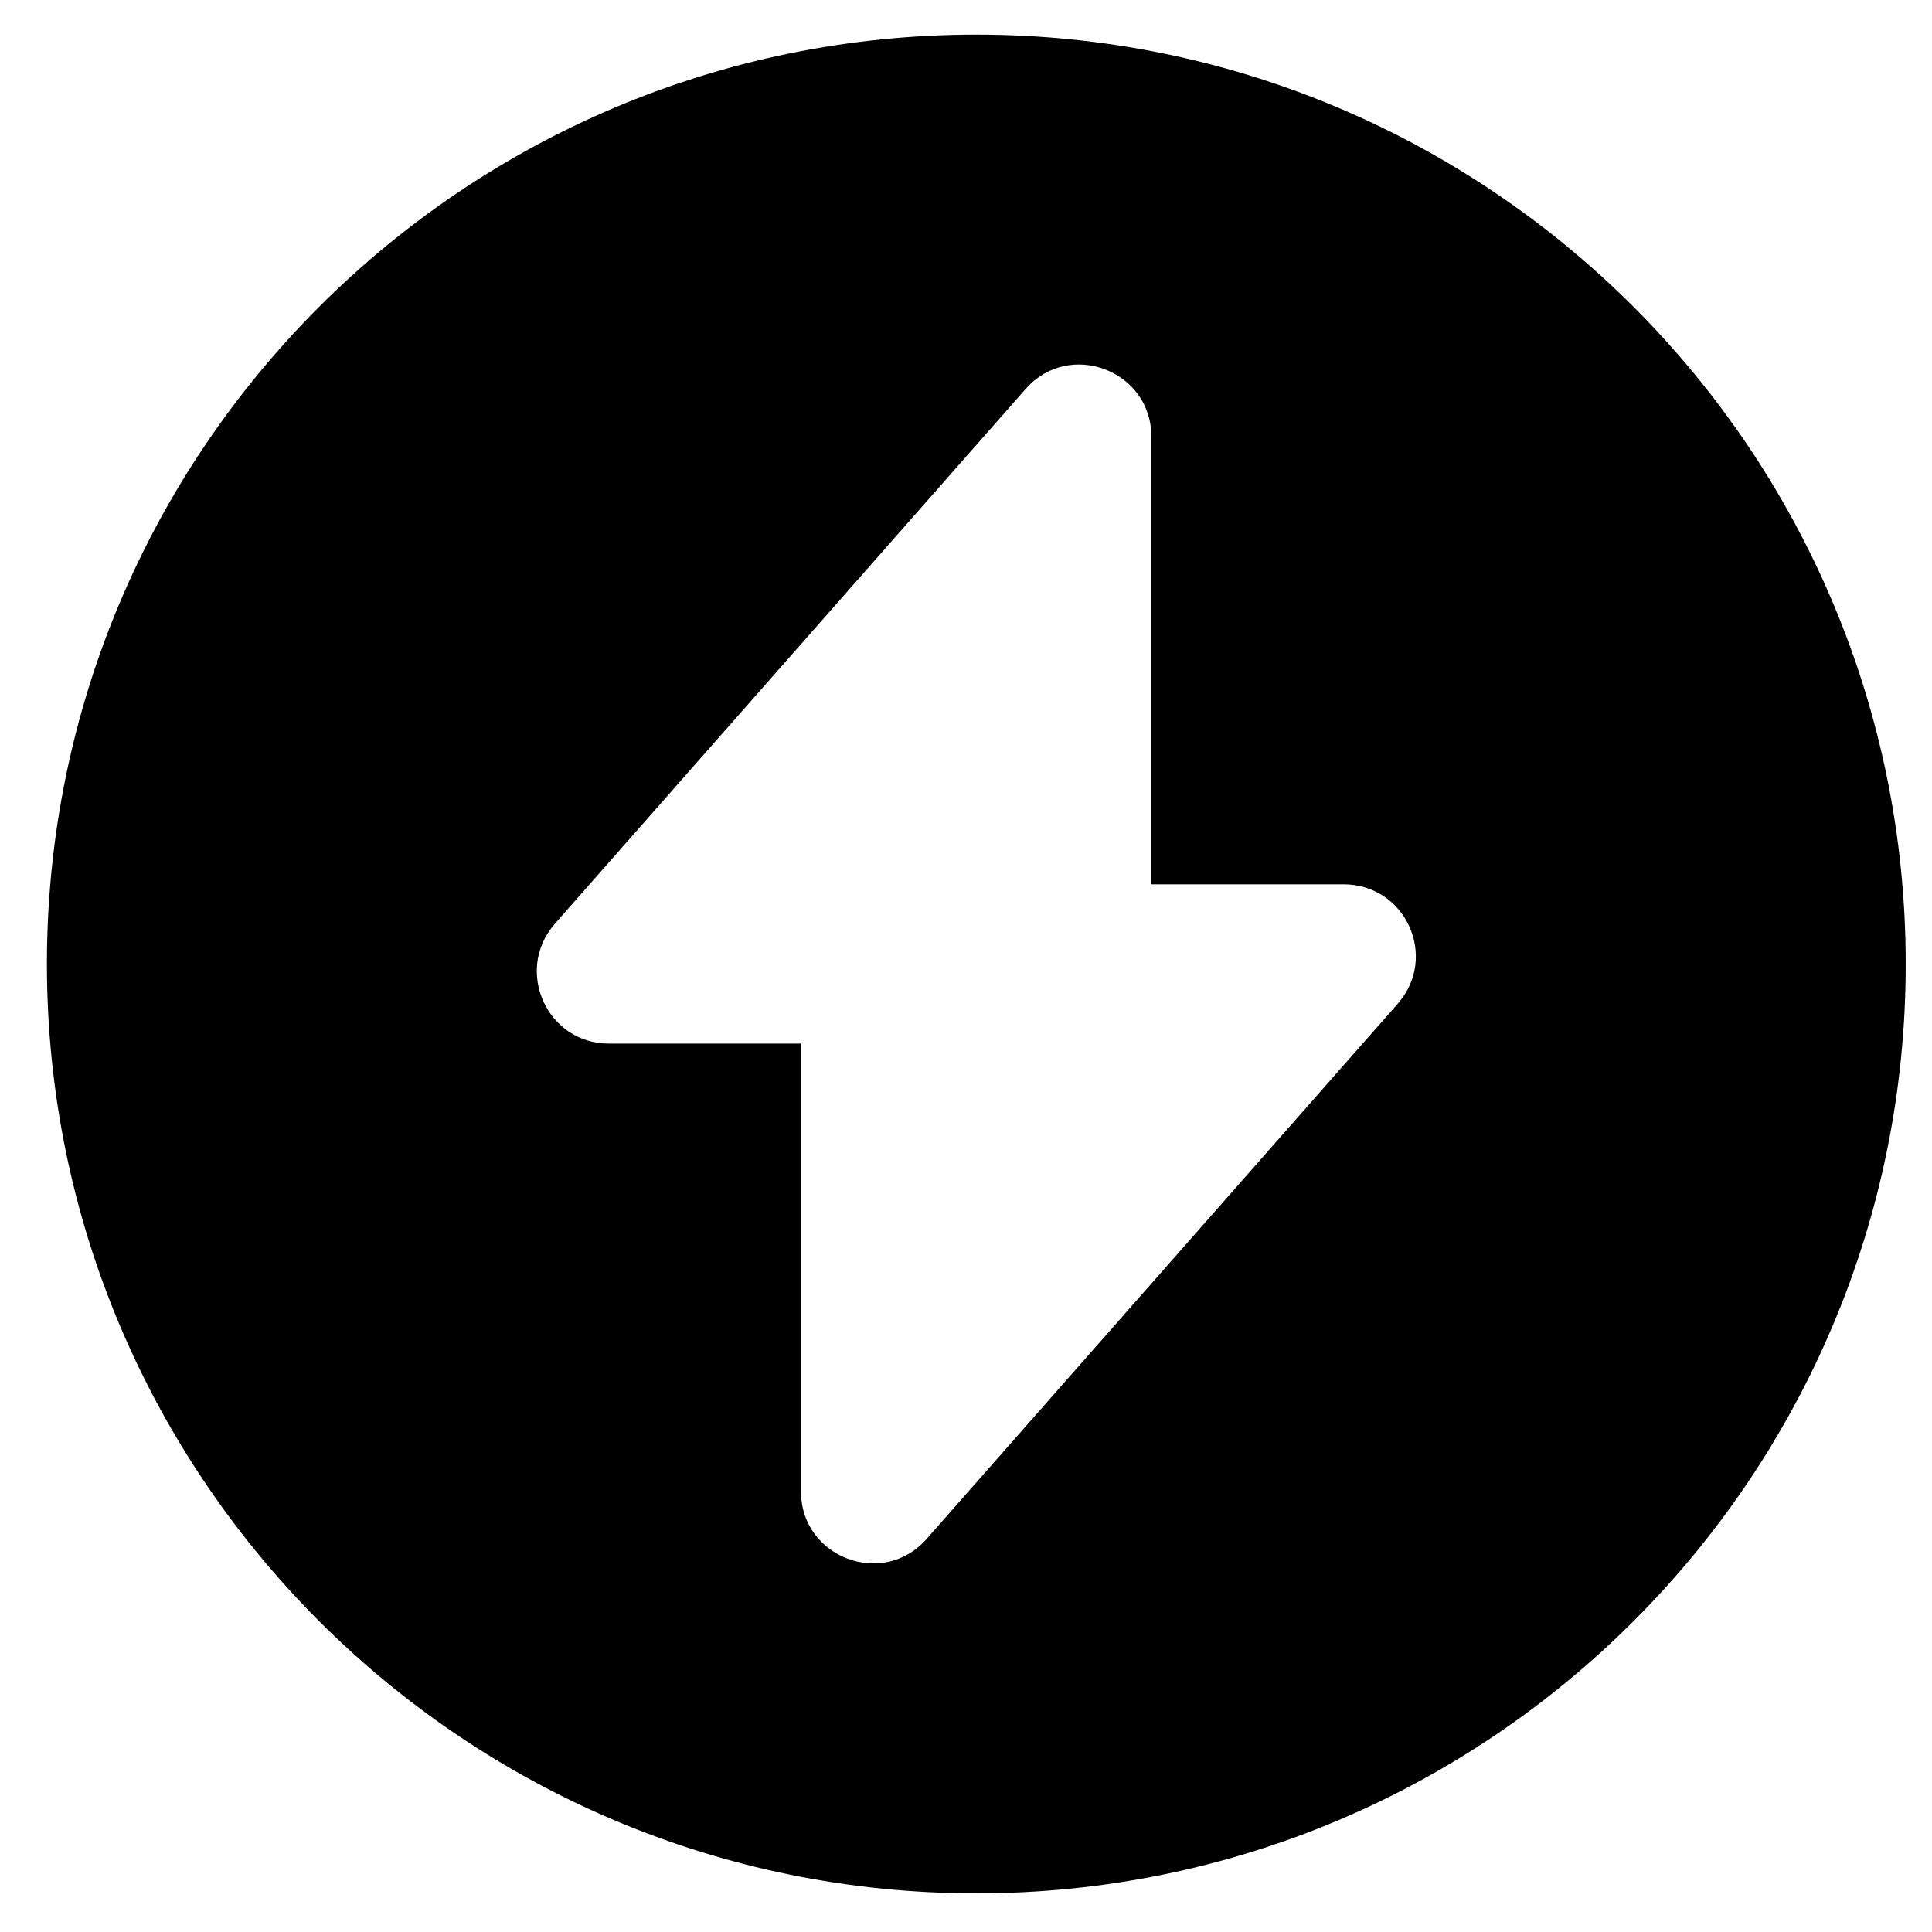
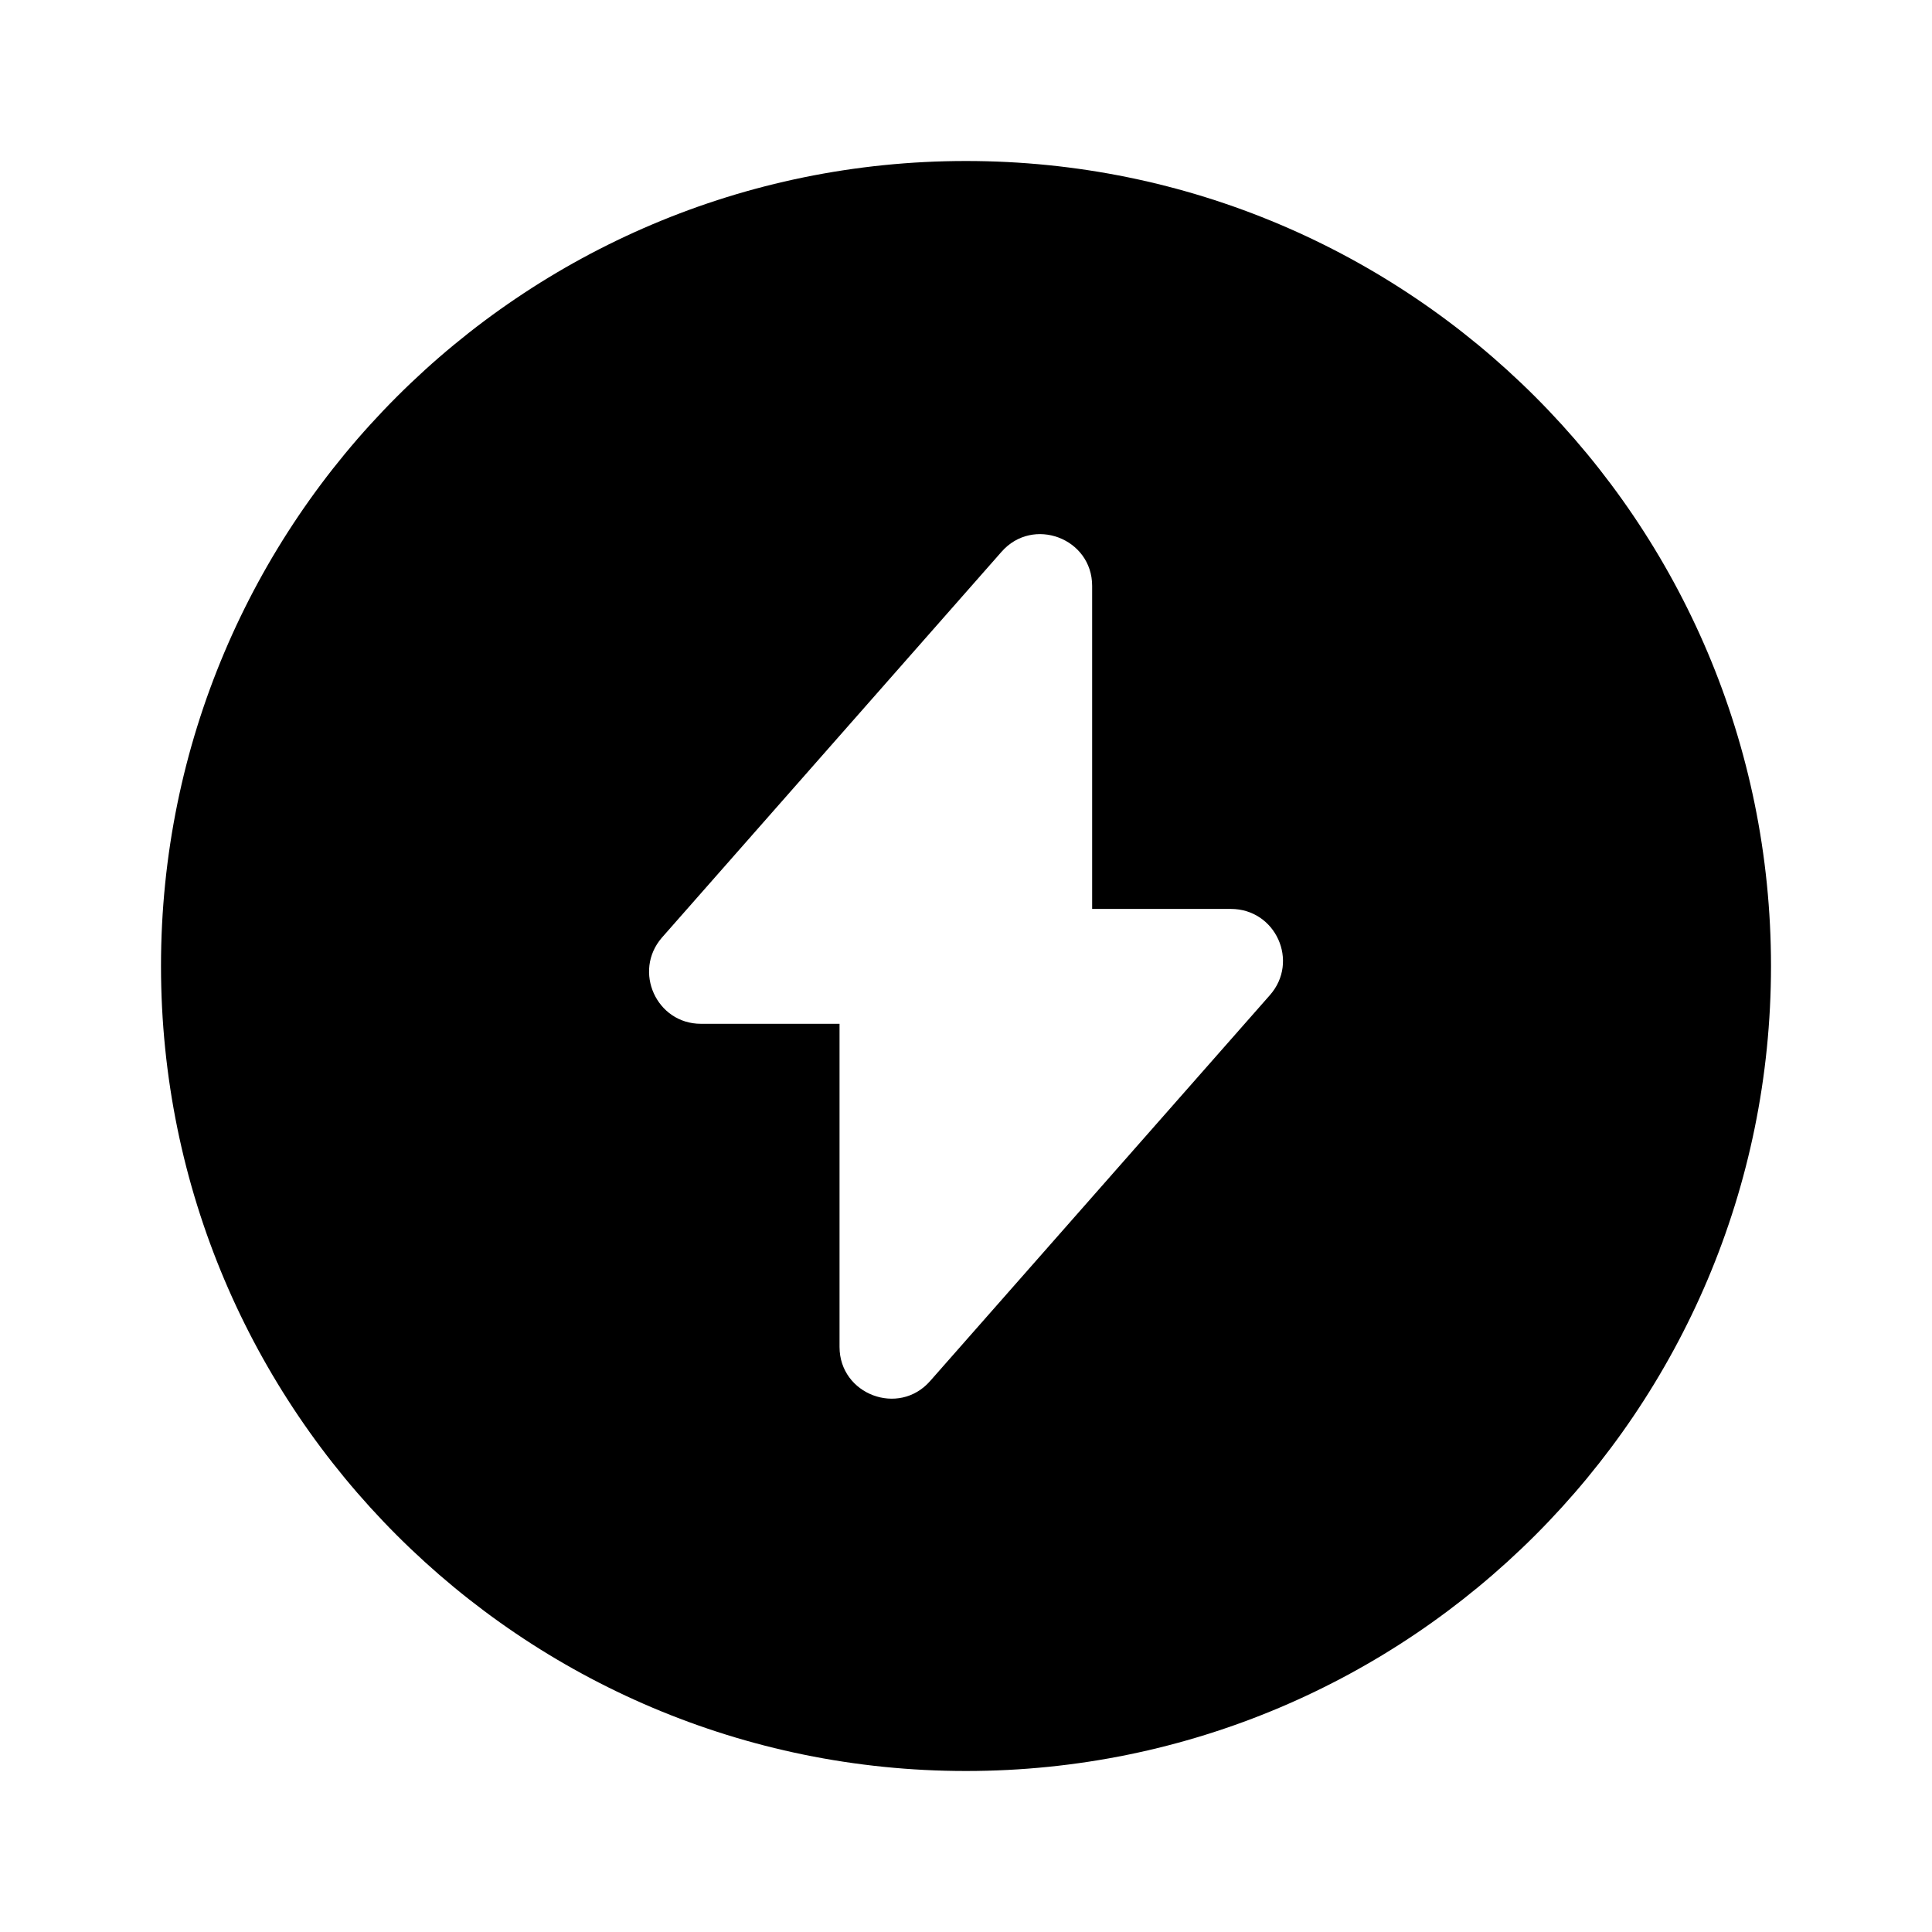
- <svg xmlns="http://www.w3.org/2000/svg" width="25" height="25" viewBox="0 0 25 25" fill="none">
-   <path fill-rule="evenodd" clip-rule="evenodd" d="M12.634 24.5C19.276 24.5 24.66 19.116 24.66 12.474C24.66 5.832 19.276 0.448 12.634 0.448C5.992 0.448 0.607 5.832 0.607 12.474C0.607 19.116 5.992 24.5 12.634 24.5ZM10.365 13.504H7.877C7.08 13.504 6.653 12.562 7.176 11.958L13.271 5.034C13.835 4.39 14.898 4.793 14.898 5.646V11.443H17.385C18.191 11.443 18.617 12.385 18.086 12.989L11.991 19.913C11.427 20.557 10.365 20.155 10.365 19.301V13.504Z" fill="currentColor" />
+ <svg xmlns="http://www.w3.org/2000/svg" width="24" height="24" viewBox="0 0 24 24" fill="none">
+   <path fill-rule="evenodd" clip-rule="evenodd" d="M12 22C17.523 22 22 17.523 22 12C22 6.477 17.523 2 12 2C6.477 2 2 6.477 2 12C2 17.523 6.477 22 12 22ZM10.429 12.718H8.707C8.155 12.718 7.86 12.066 8.222 11.648L12.441 6.855C12.832 6.409 13.567 6.687 13.567 7.278V11.291H15.29C15.847 11.291 16.143 11.944 15.775 12.362L11.555 17.155C11.165 17.601 10.429 17.323 10.429 16.732V12.718Z" fill="currentColor" />
</svg>
